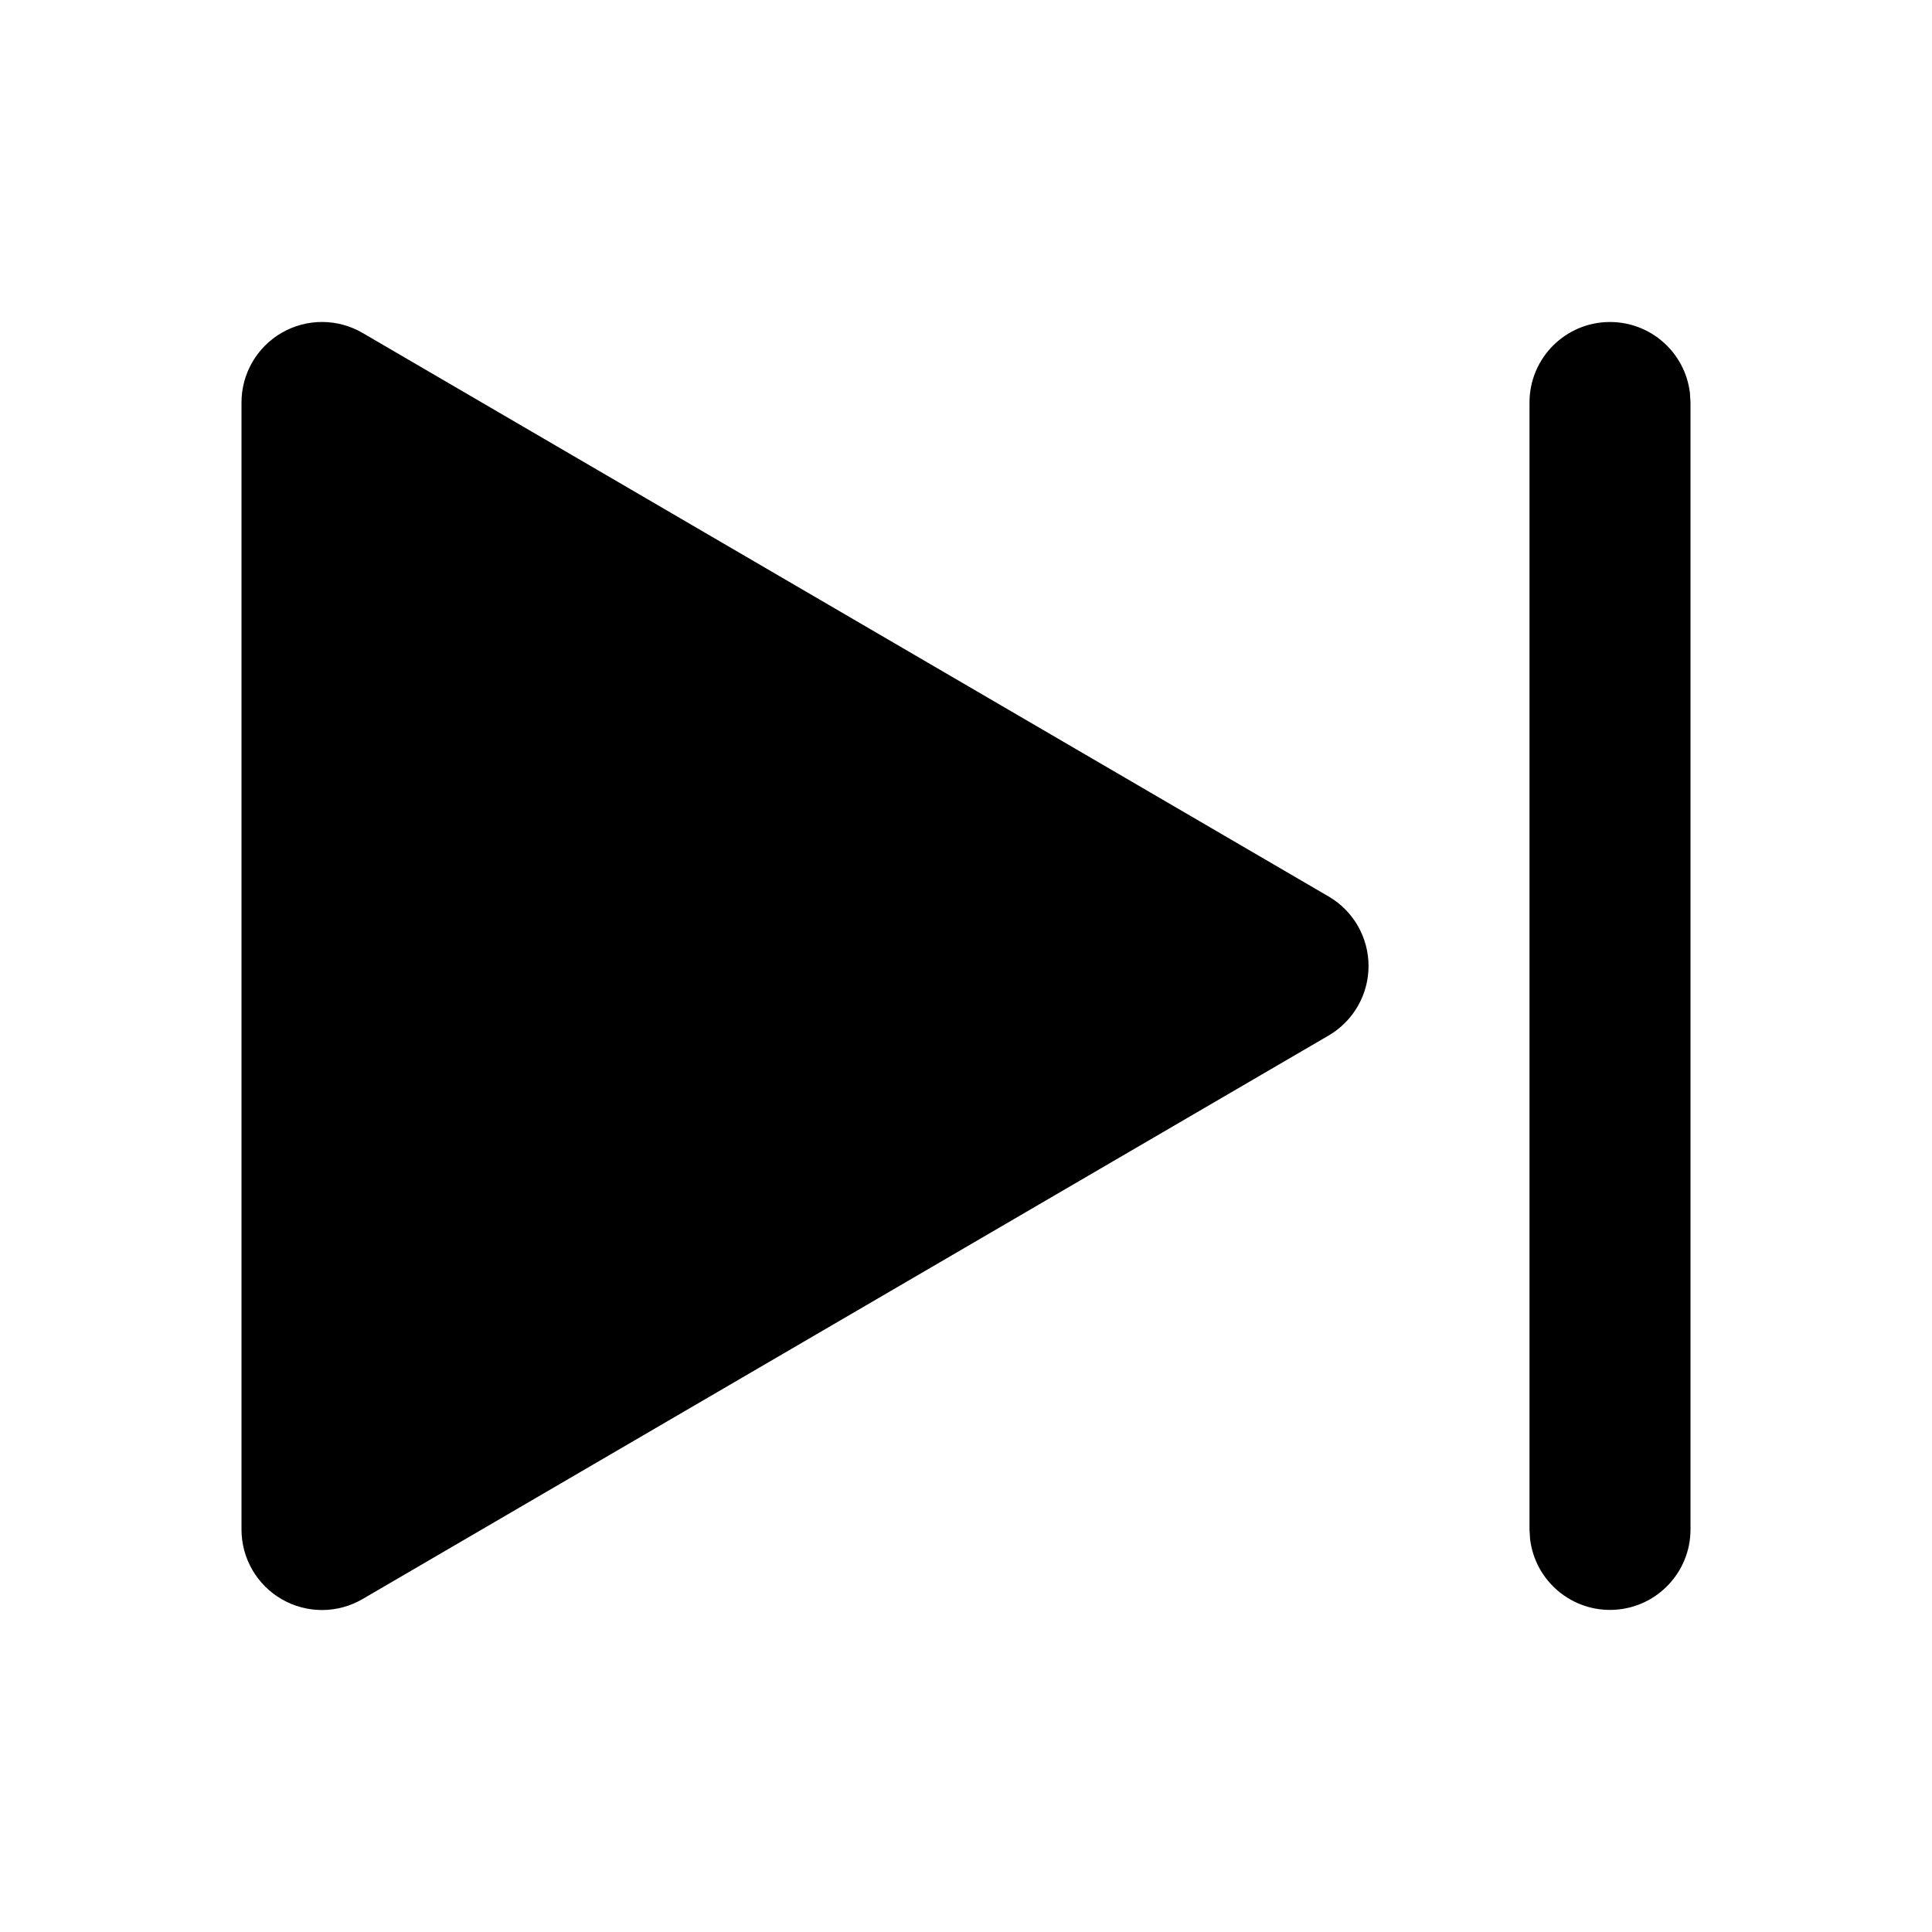
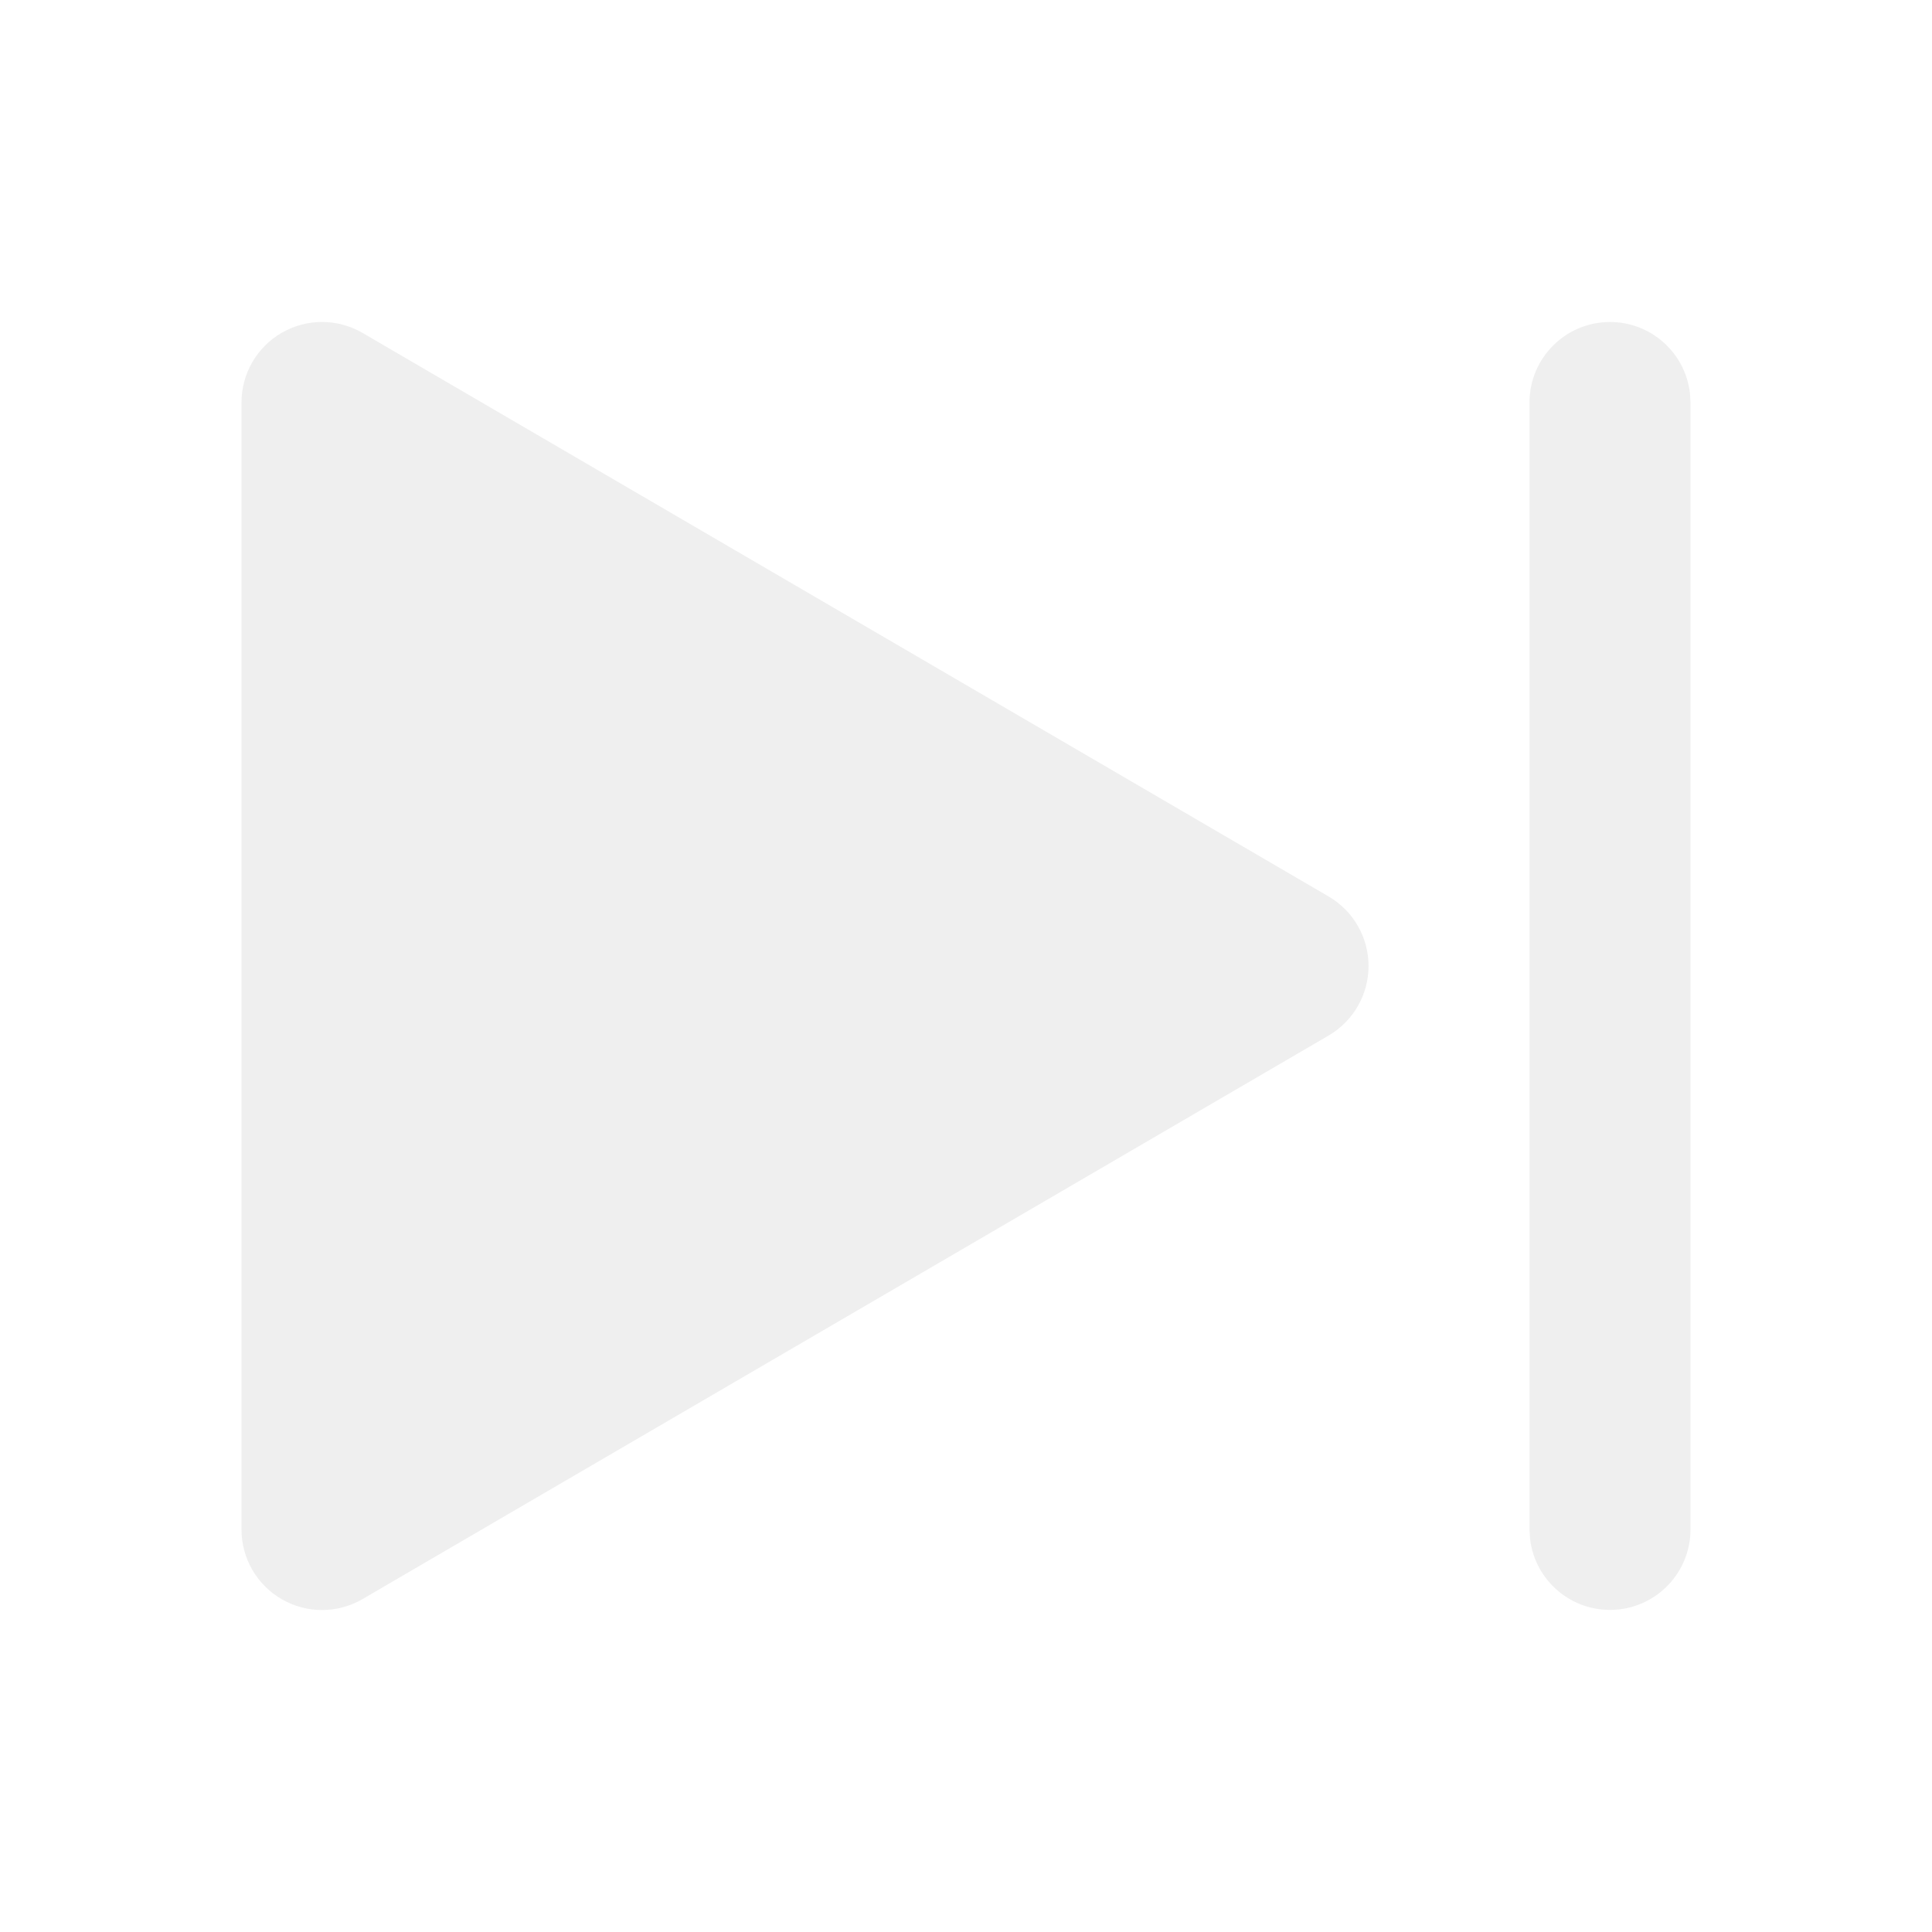
<svg width="44" height="44" viewBox="0 0 24 24" stroke-width="1.5" stroke="#efefef" fill="none" stroke-linecap="round" stroke-linejoin="round">
  <path stroke="none" d="M0 0h24v24H0z" fill="none" />
-   <path d="M3 5v14a1 1 0 0 0 1.504 .864l12 -7a1 1 0 0 0 0 -1.728l-12 -7a1 1 0 0 0 -1.504 .864z" stroke-width="0" fill="currentColor" />
-   <path d="M20 4a1 1 0 0 1 .993 .883l.007 .117v14a1 1 0 0 1 -1.993 .117l-.007 -.117v-14a1 1 0 0 1 1 -1z" stroke-width="0" fill="currentColor" />
+   <path d="M3 5v14a1 1 0 0 0 1.504 .864l12 -7a1 1 0 0 0 0 -1.728l-12 -7a1 1 0 0 0 -1.504 .864z" stroke-width="0" fill="#efefef" />
+   <path d="M20 4a1 1 0 0 1 .993 .883l.007 .117v14a1 1 0 0 1 -1.993 .117l-.007 -.117v-14a1 1 0 0 1 1 -1z" stroke-width="0" fill="#efefef" />
</svg>
